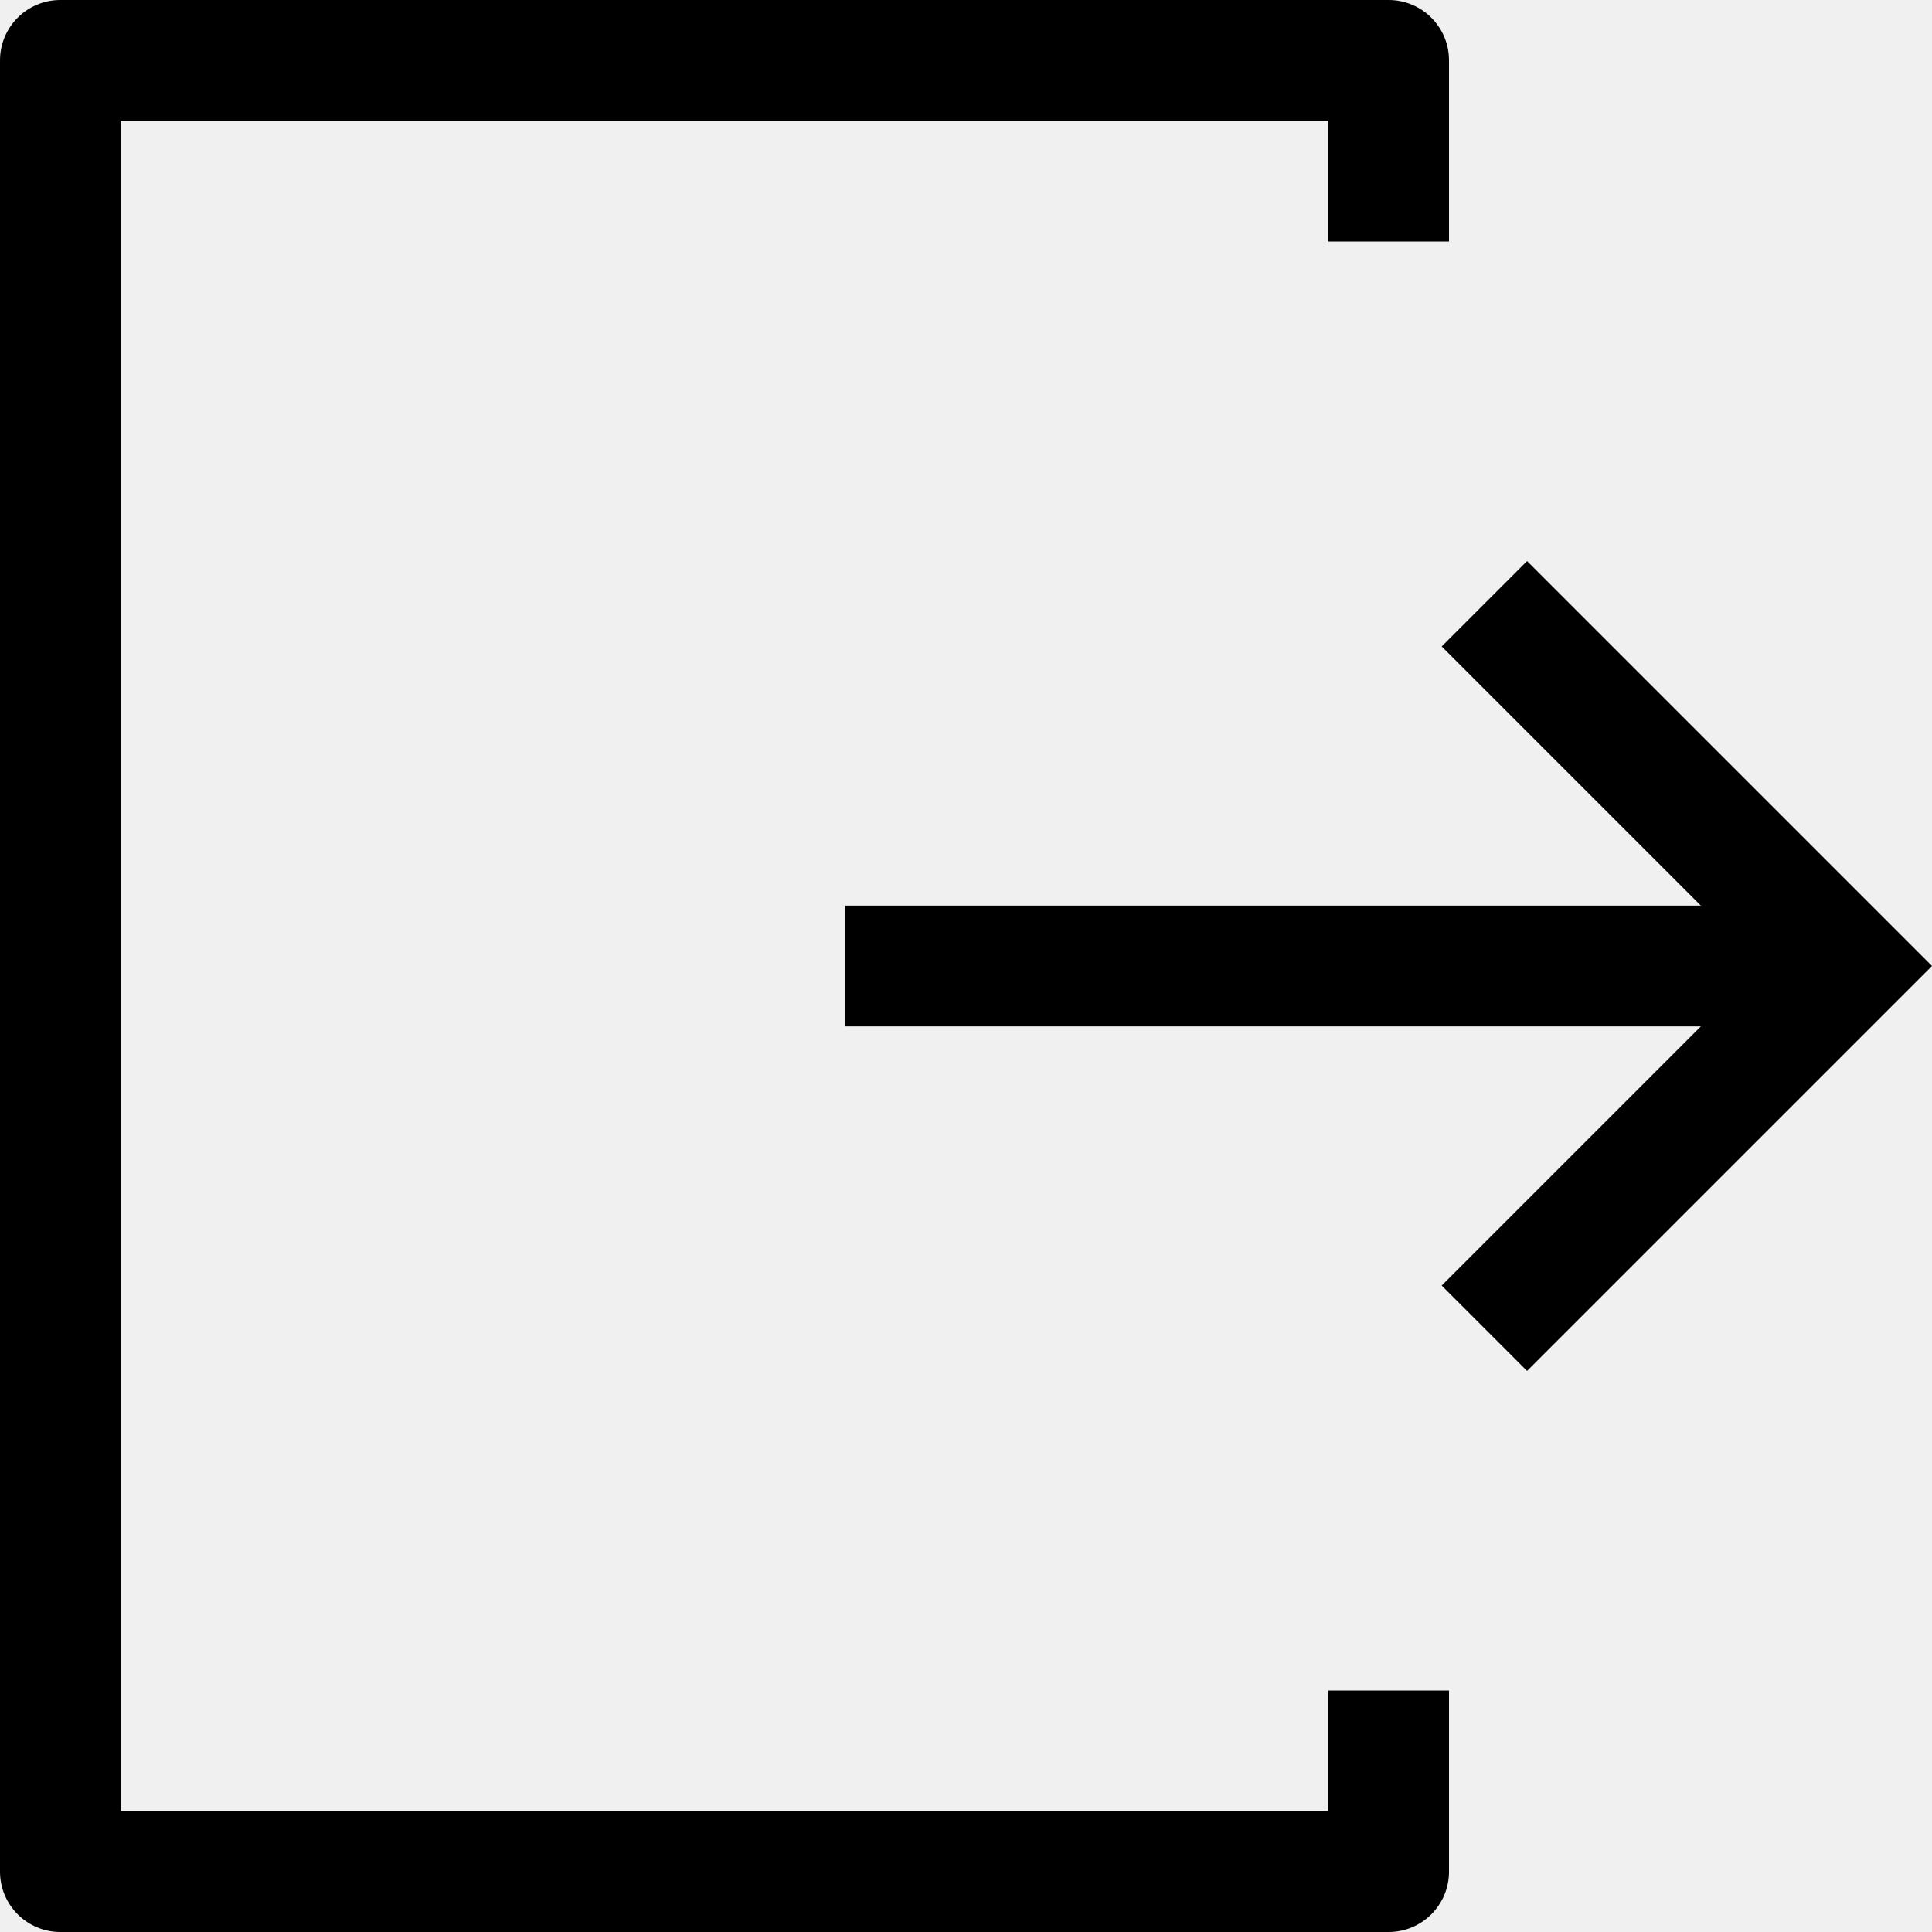
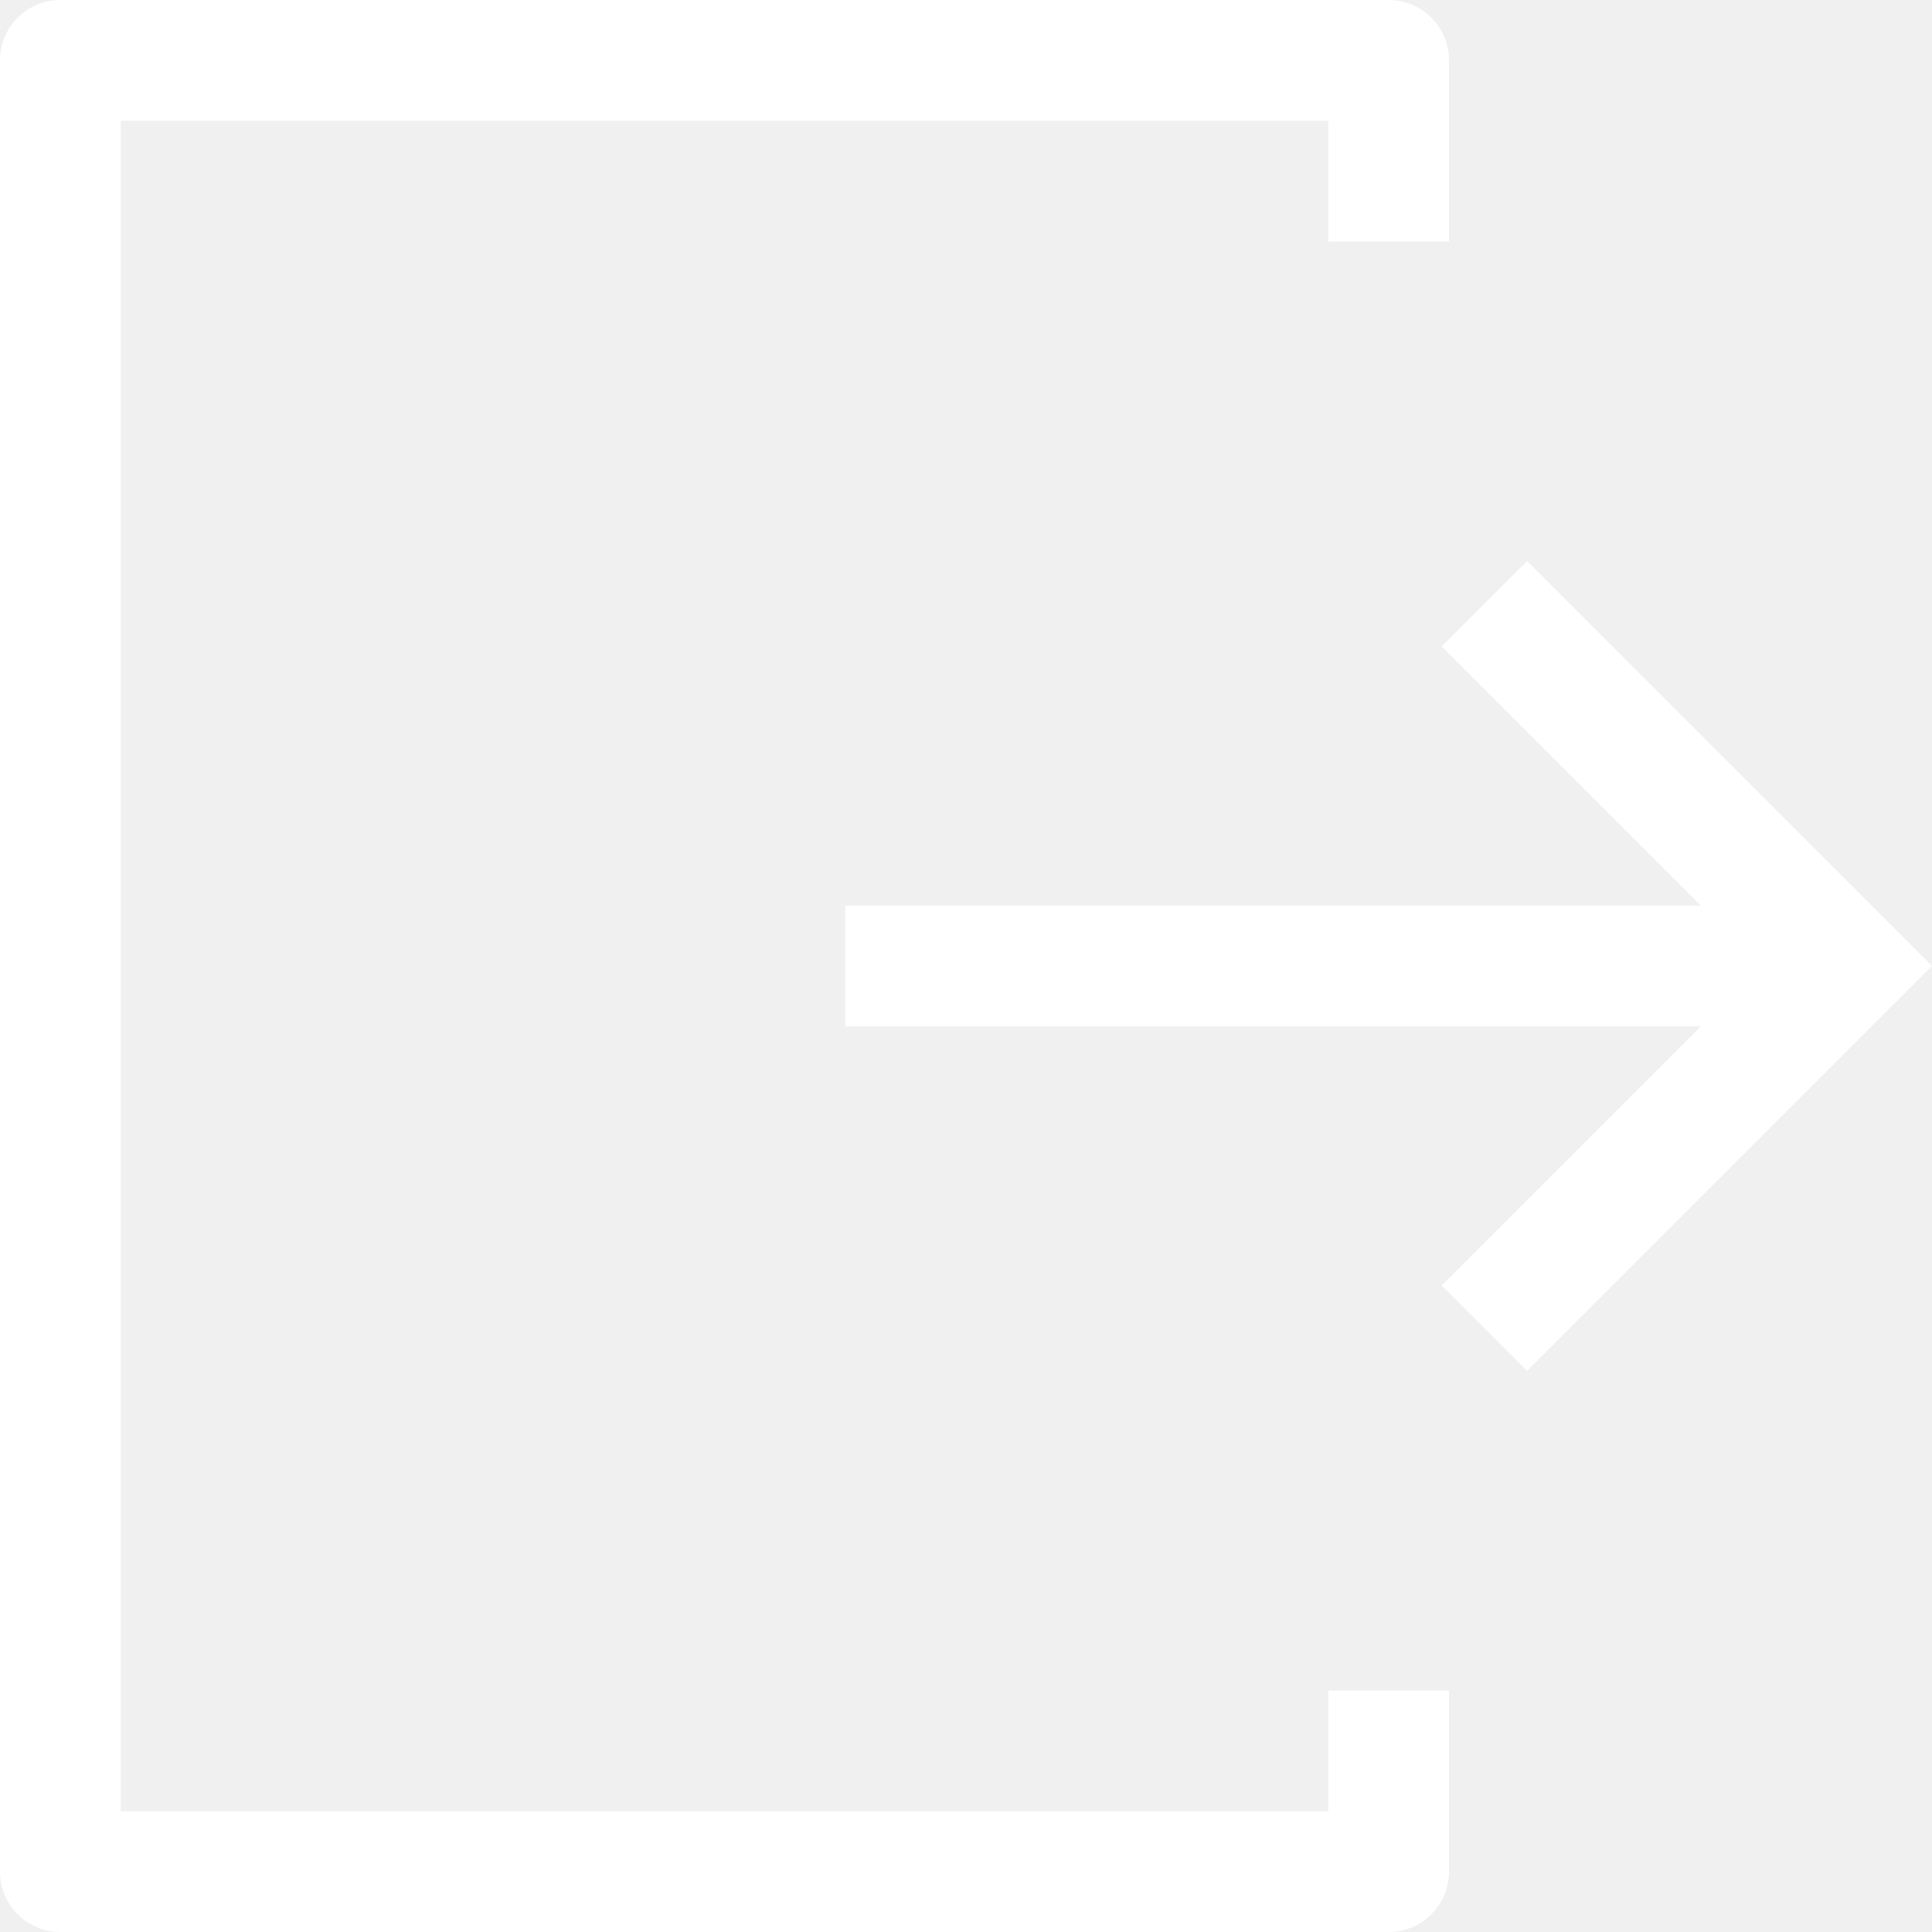
<svg xmlns="http://www.w3.org/2000/svg" id="Capa_1" enable-background="new 0 0 551.13 551.13" height="16" width="16" viewBox="0 0 551.13 551.13">
-   <path d="m435.616 160.051-24.354 24.354 73.937 73.937h-244.08v34.446h244.08l-73.937 73.937 24.354 24.354 115.514-115.514z" />
-   <path d="m378.902 516.685h-344.456v-482.239h344.456v34.446h34.446v-51.669c0-9.52-7.703-17.223-17.223-17.223h-378.902c-9.52 0-17.223 7.703-17.223 17.223v516.684c0 9.52 7.703 17.223 17.223 17.223h378.902c9.52 0 17.223-7.703 17.223-17.223v-51.668h-34.446z" />
+   <path fill="#ffffff" d="m435.616 160.051-24.354 24.354 73.937 73.937h-244.08v34.446h244.08l-73.937 73.937 24.354 24.354 115.514-115.514z" />
+   <path fill="#ffffff" d="m378.902 516.685h-344.456v-482.239h344.456v34.446h34.446v-51.669c0-9.52-7.703-17.223-17.223-17.223h-378.902c-9.52 0-17.223 7.703-17.223 17.223v516.684c0 9.52 7.703 17.223 17.223 17.223h378.902c9.52 0 17.223-7.703 17.223-17.223v-51.668h-34.446z" />
</svg>
